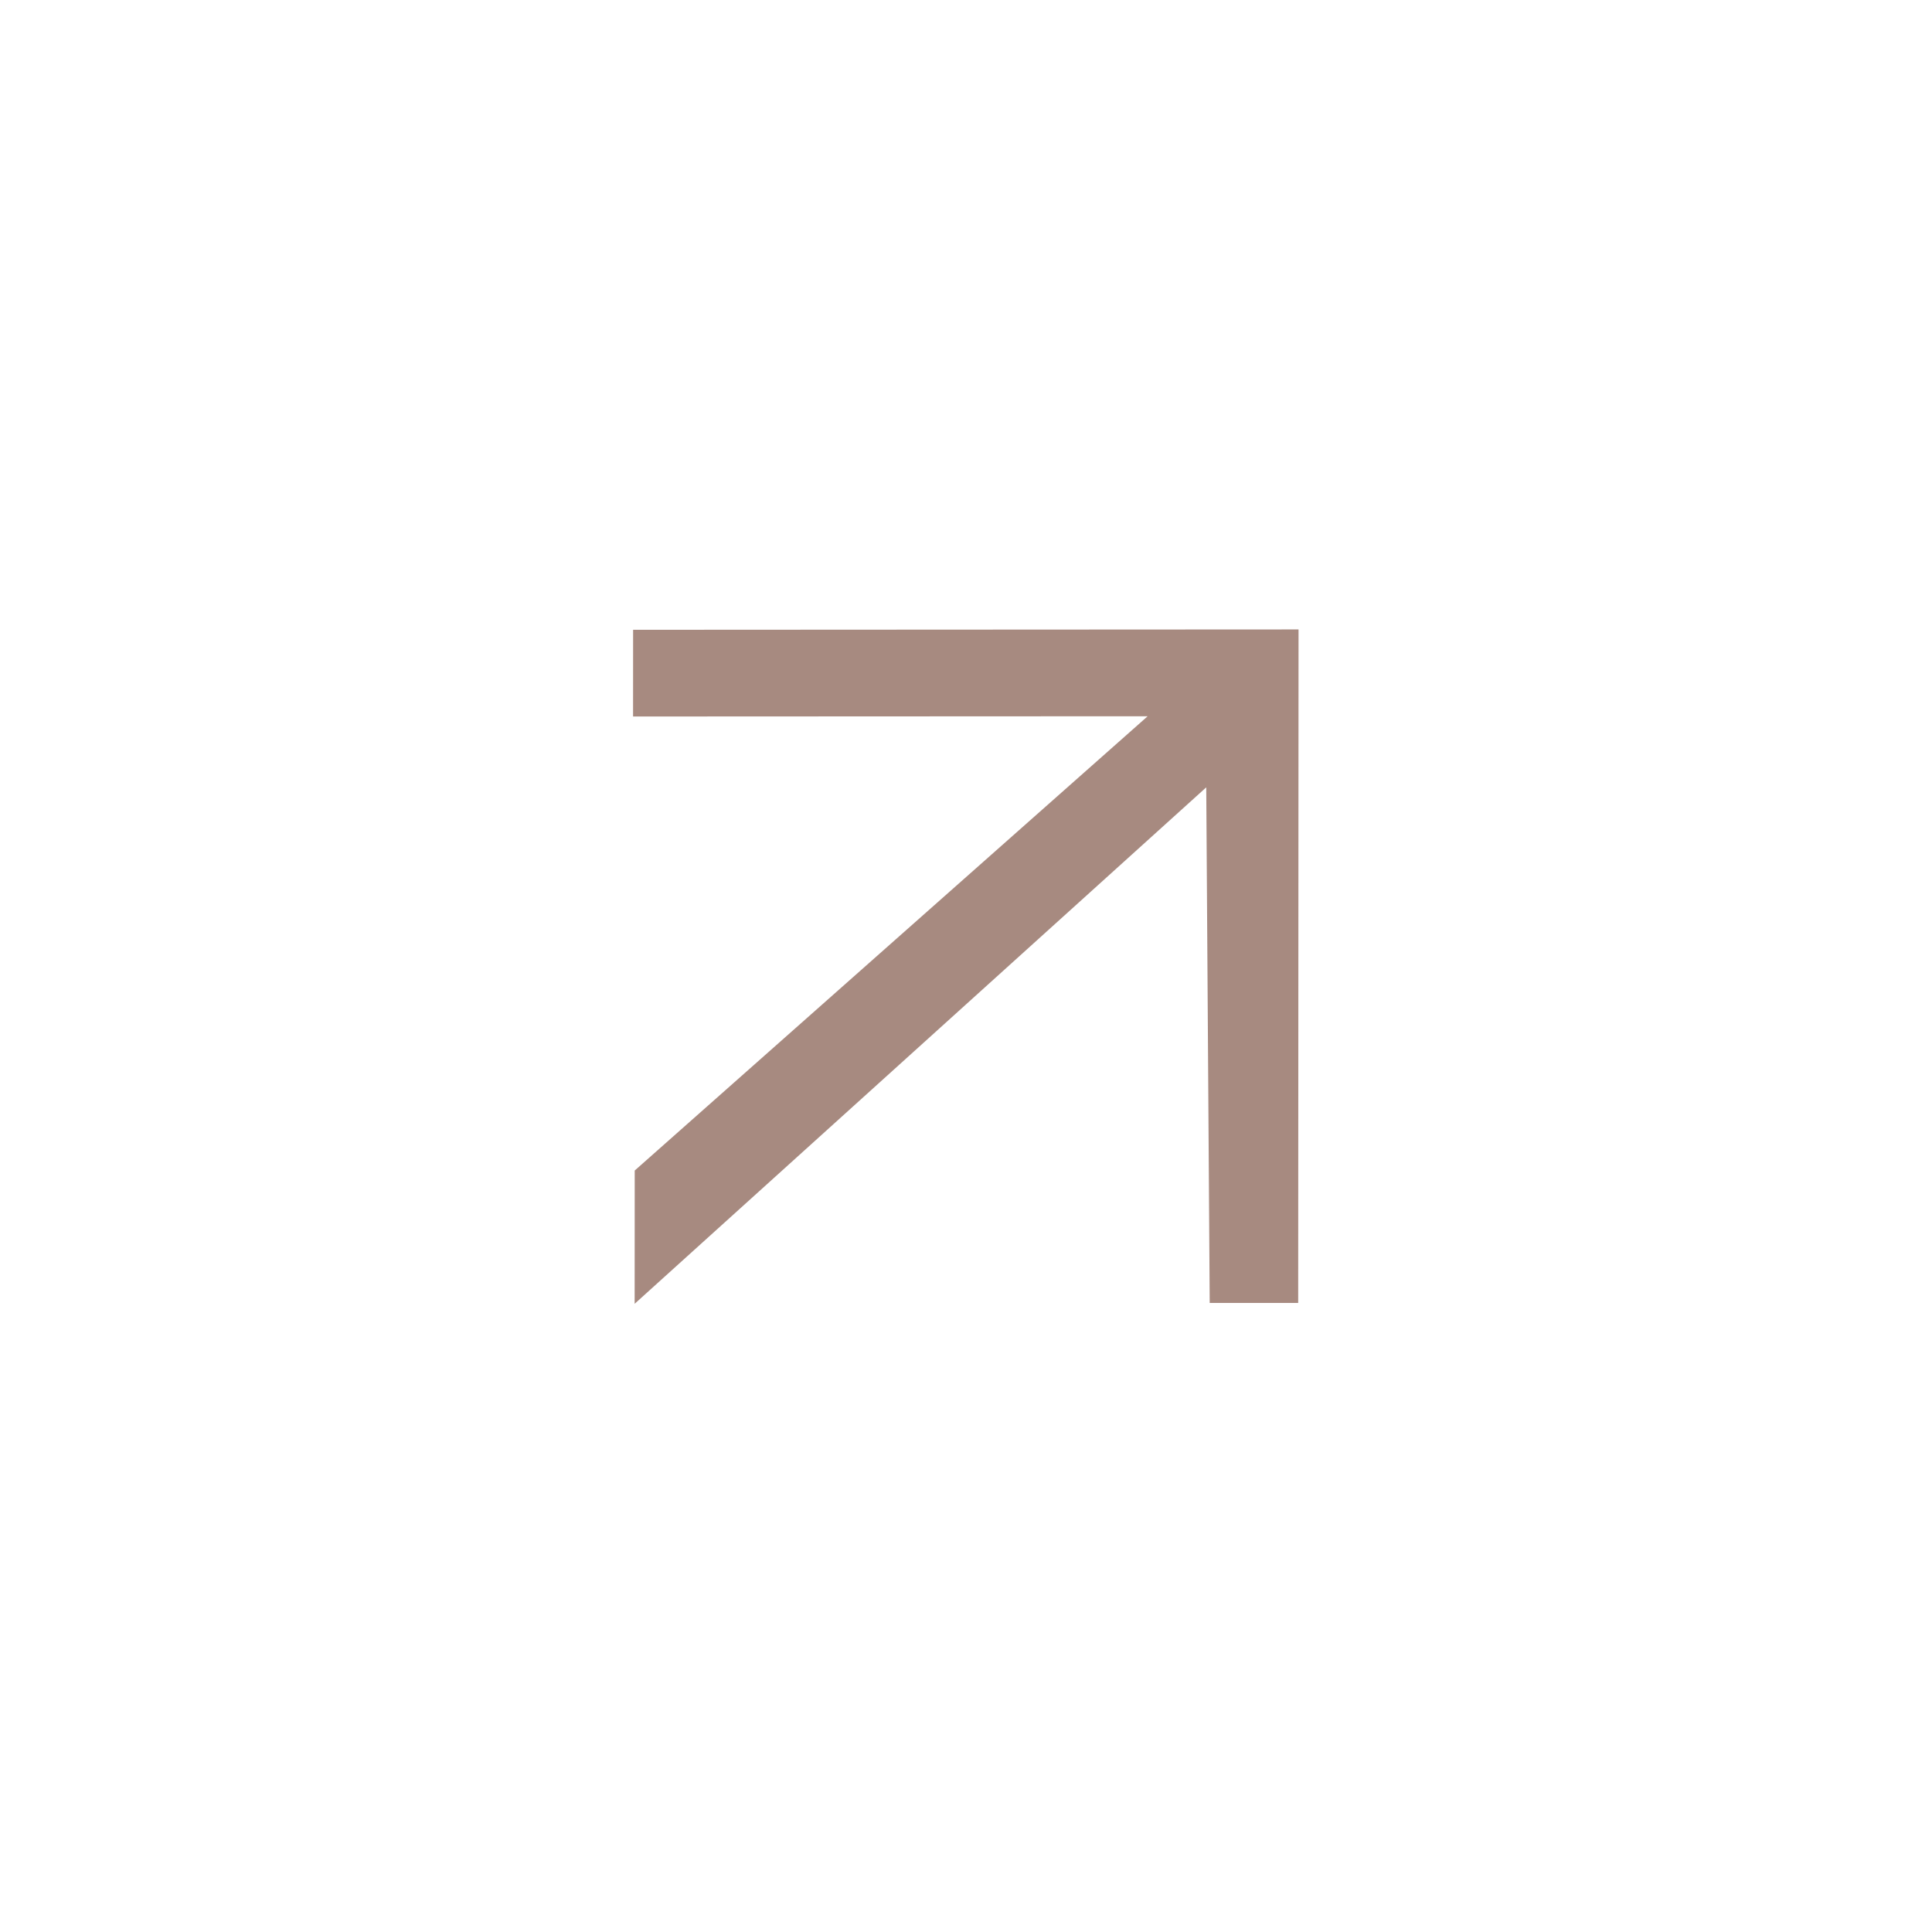
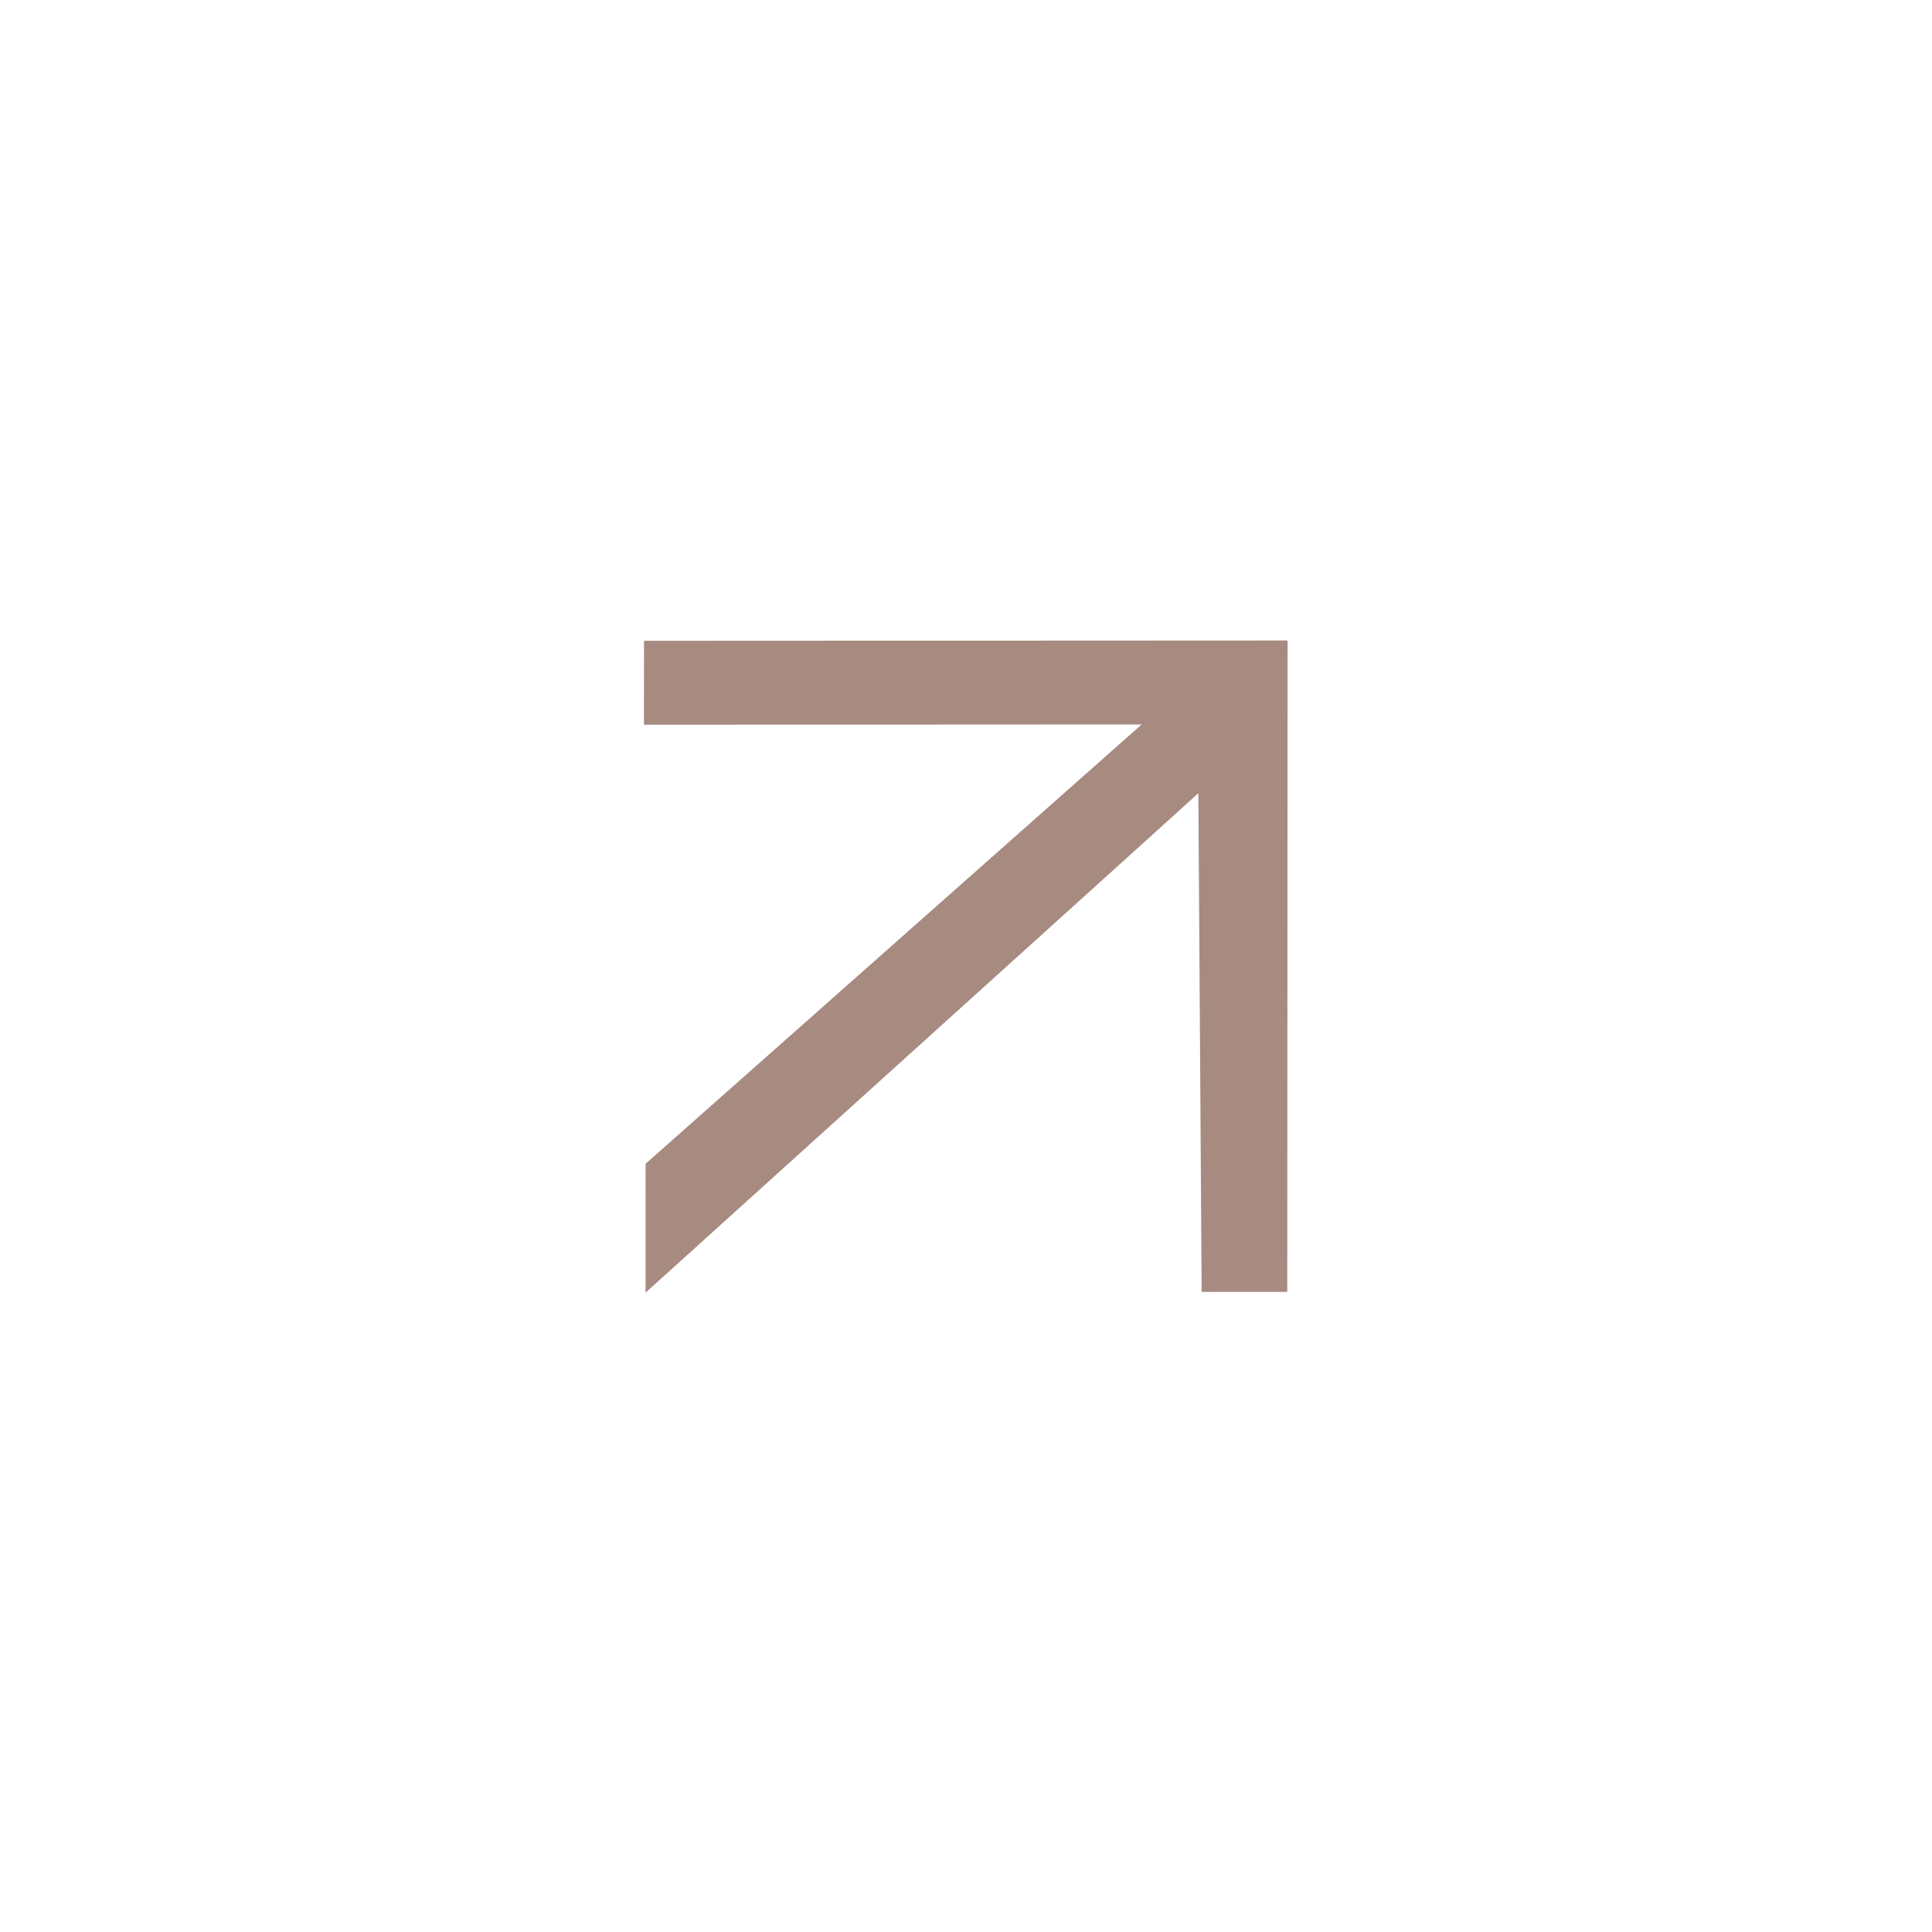
- <svg xmlns="http://www.w3.org/2000/svg" width="49" height="49" viewBox="0 0 49 49" fill="none">
-   <path d="M29.107 18.166L16.056 18.172L16.057 15.973L32.934 15.964L32.925 33.045L30.681 33.046L30.593 19.969L16.096 33.067L16.098 29.687L29.107 18.166Z" fill="#A78A80" />
+ <svg xmlns="http://www.w3.org/2000/svg" width="38" height="38" viewBox="0 0 38 38" fill="none">
+   <path d="M22.455 14.249L12.666 14.254L12.667 12.604L25.325 12.598L25.319 25.409L23.635 25.41L23.57 15.602L12.697 25.425L12.698 22.89L22.455 14.249Z" fill="#A78A80" />
</svg>
